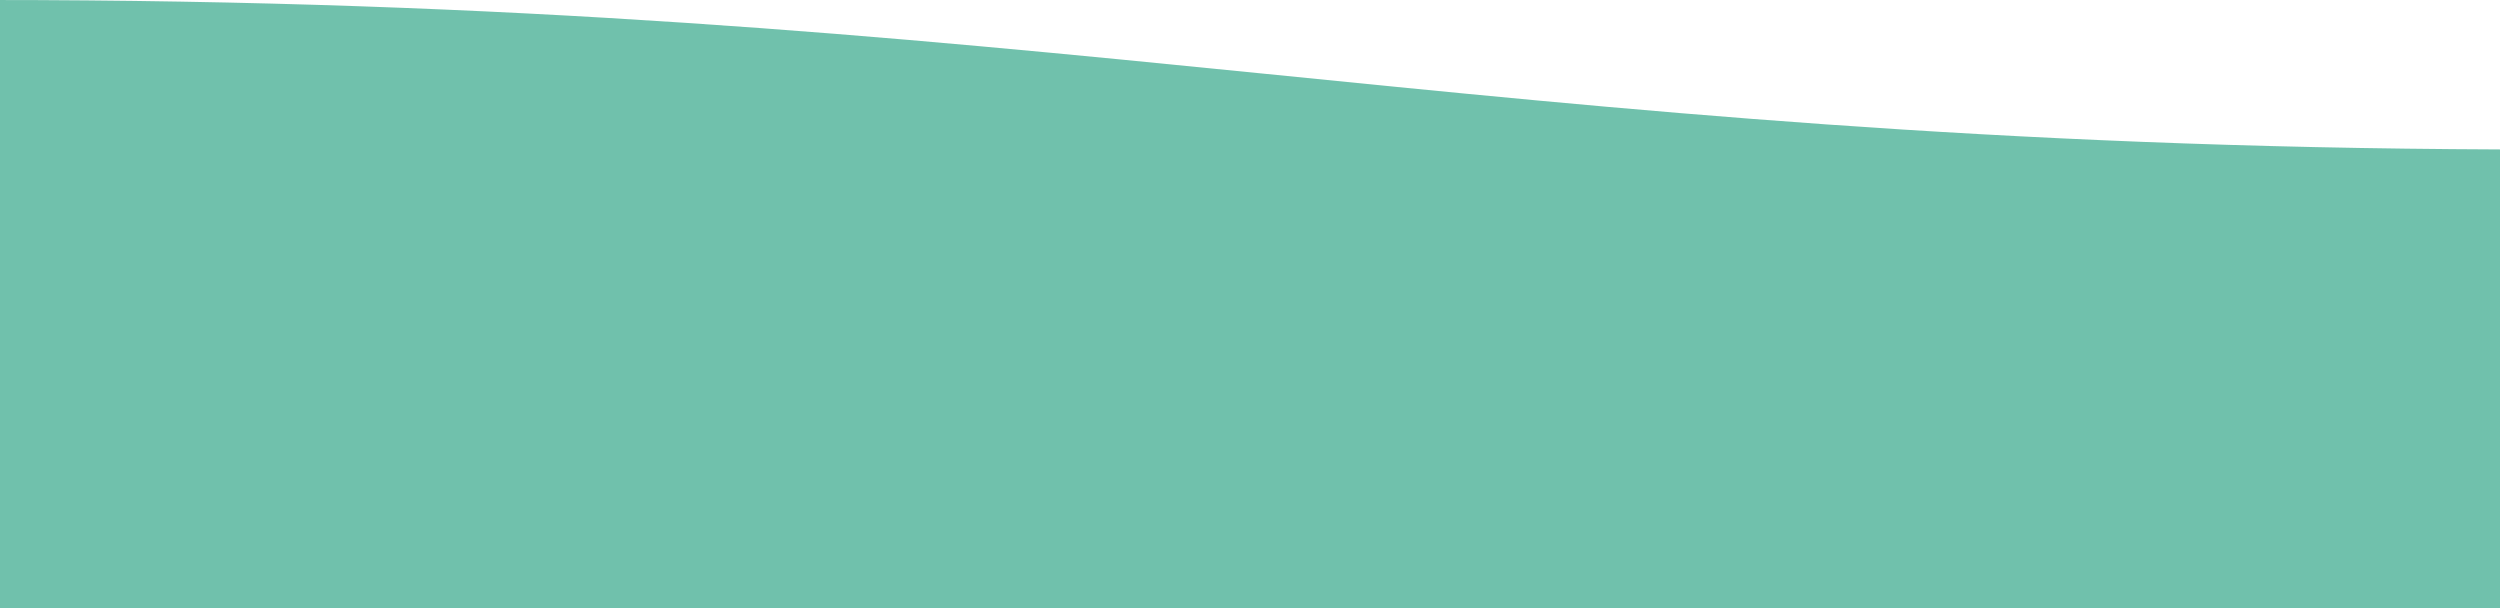
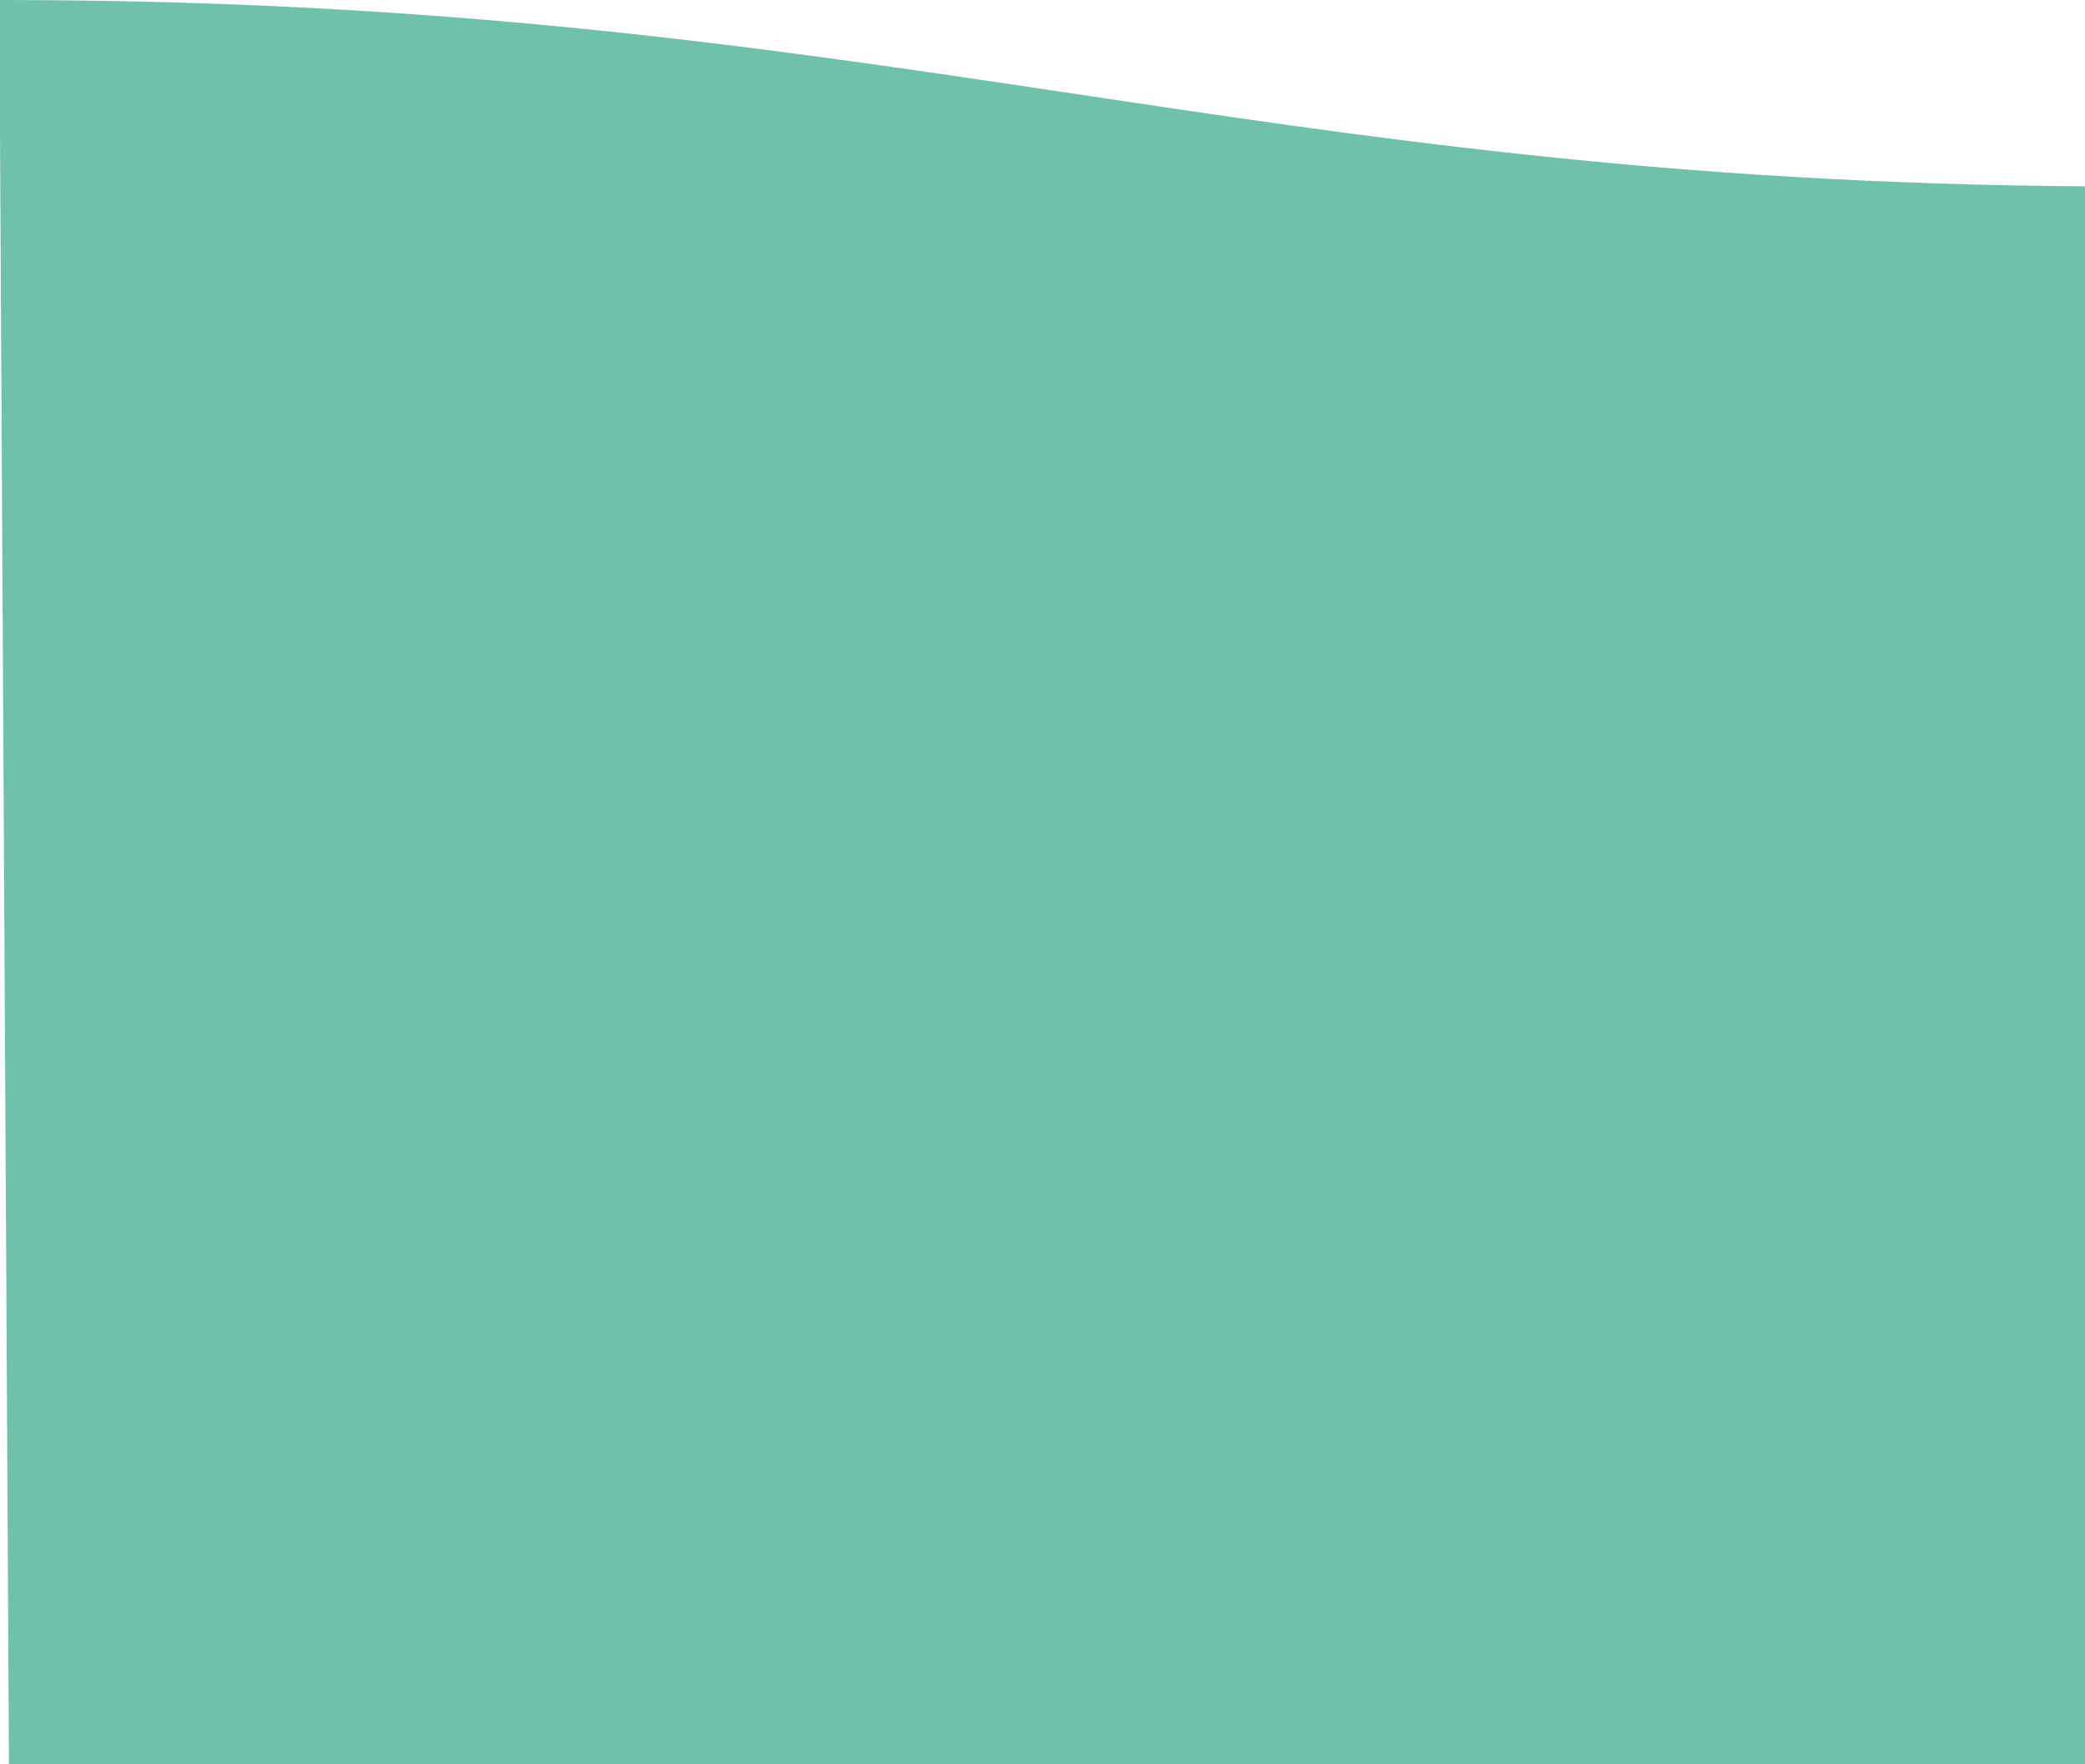
- <svg xmlns="http://www.w3.org/2000/svg" width="2880px" height="700px" viewBox="0 0 2880 700" version="1.1">
+ <svg xmlns="http://www.w3.org/2000/svg" width="2880px" height="2436px" viewBox="0 0 2880 2436" version="1.1">
  <g id="Welcome" stroke="none" stroke-width="1" fill="none" fill-rule="evenodd">
-     <g id="Hub-Desktop-HD" transform="translate(0, -4556)" fill="#70C1AC">
-       <path d="M1.352,6185.461 L-12,4556 C1207,4556 1706.319,4723.654 2880,4728.154 L2880,6185.461 L1.352,6185.461 Z" id="Path-3" />
+     <g id="Hub-Desktop-HD" transform="translate(0, -2820)" fill="#70C1AC">
+       <path d="M12.352,5257 L-1,2820 C1218,2820 1717.319,3070.742 2891,3077.472 L2891,5257 L12.352,5257 Z" id="Path-3" />
    </g>
  </g>
</svg>
